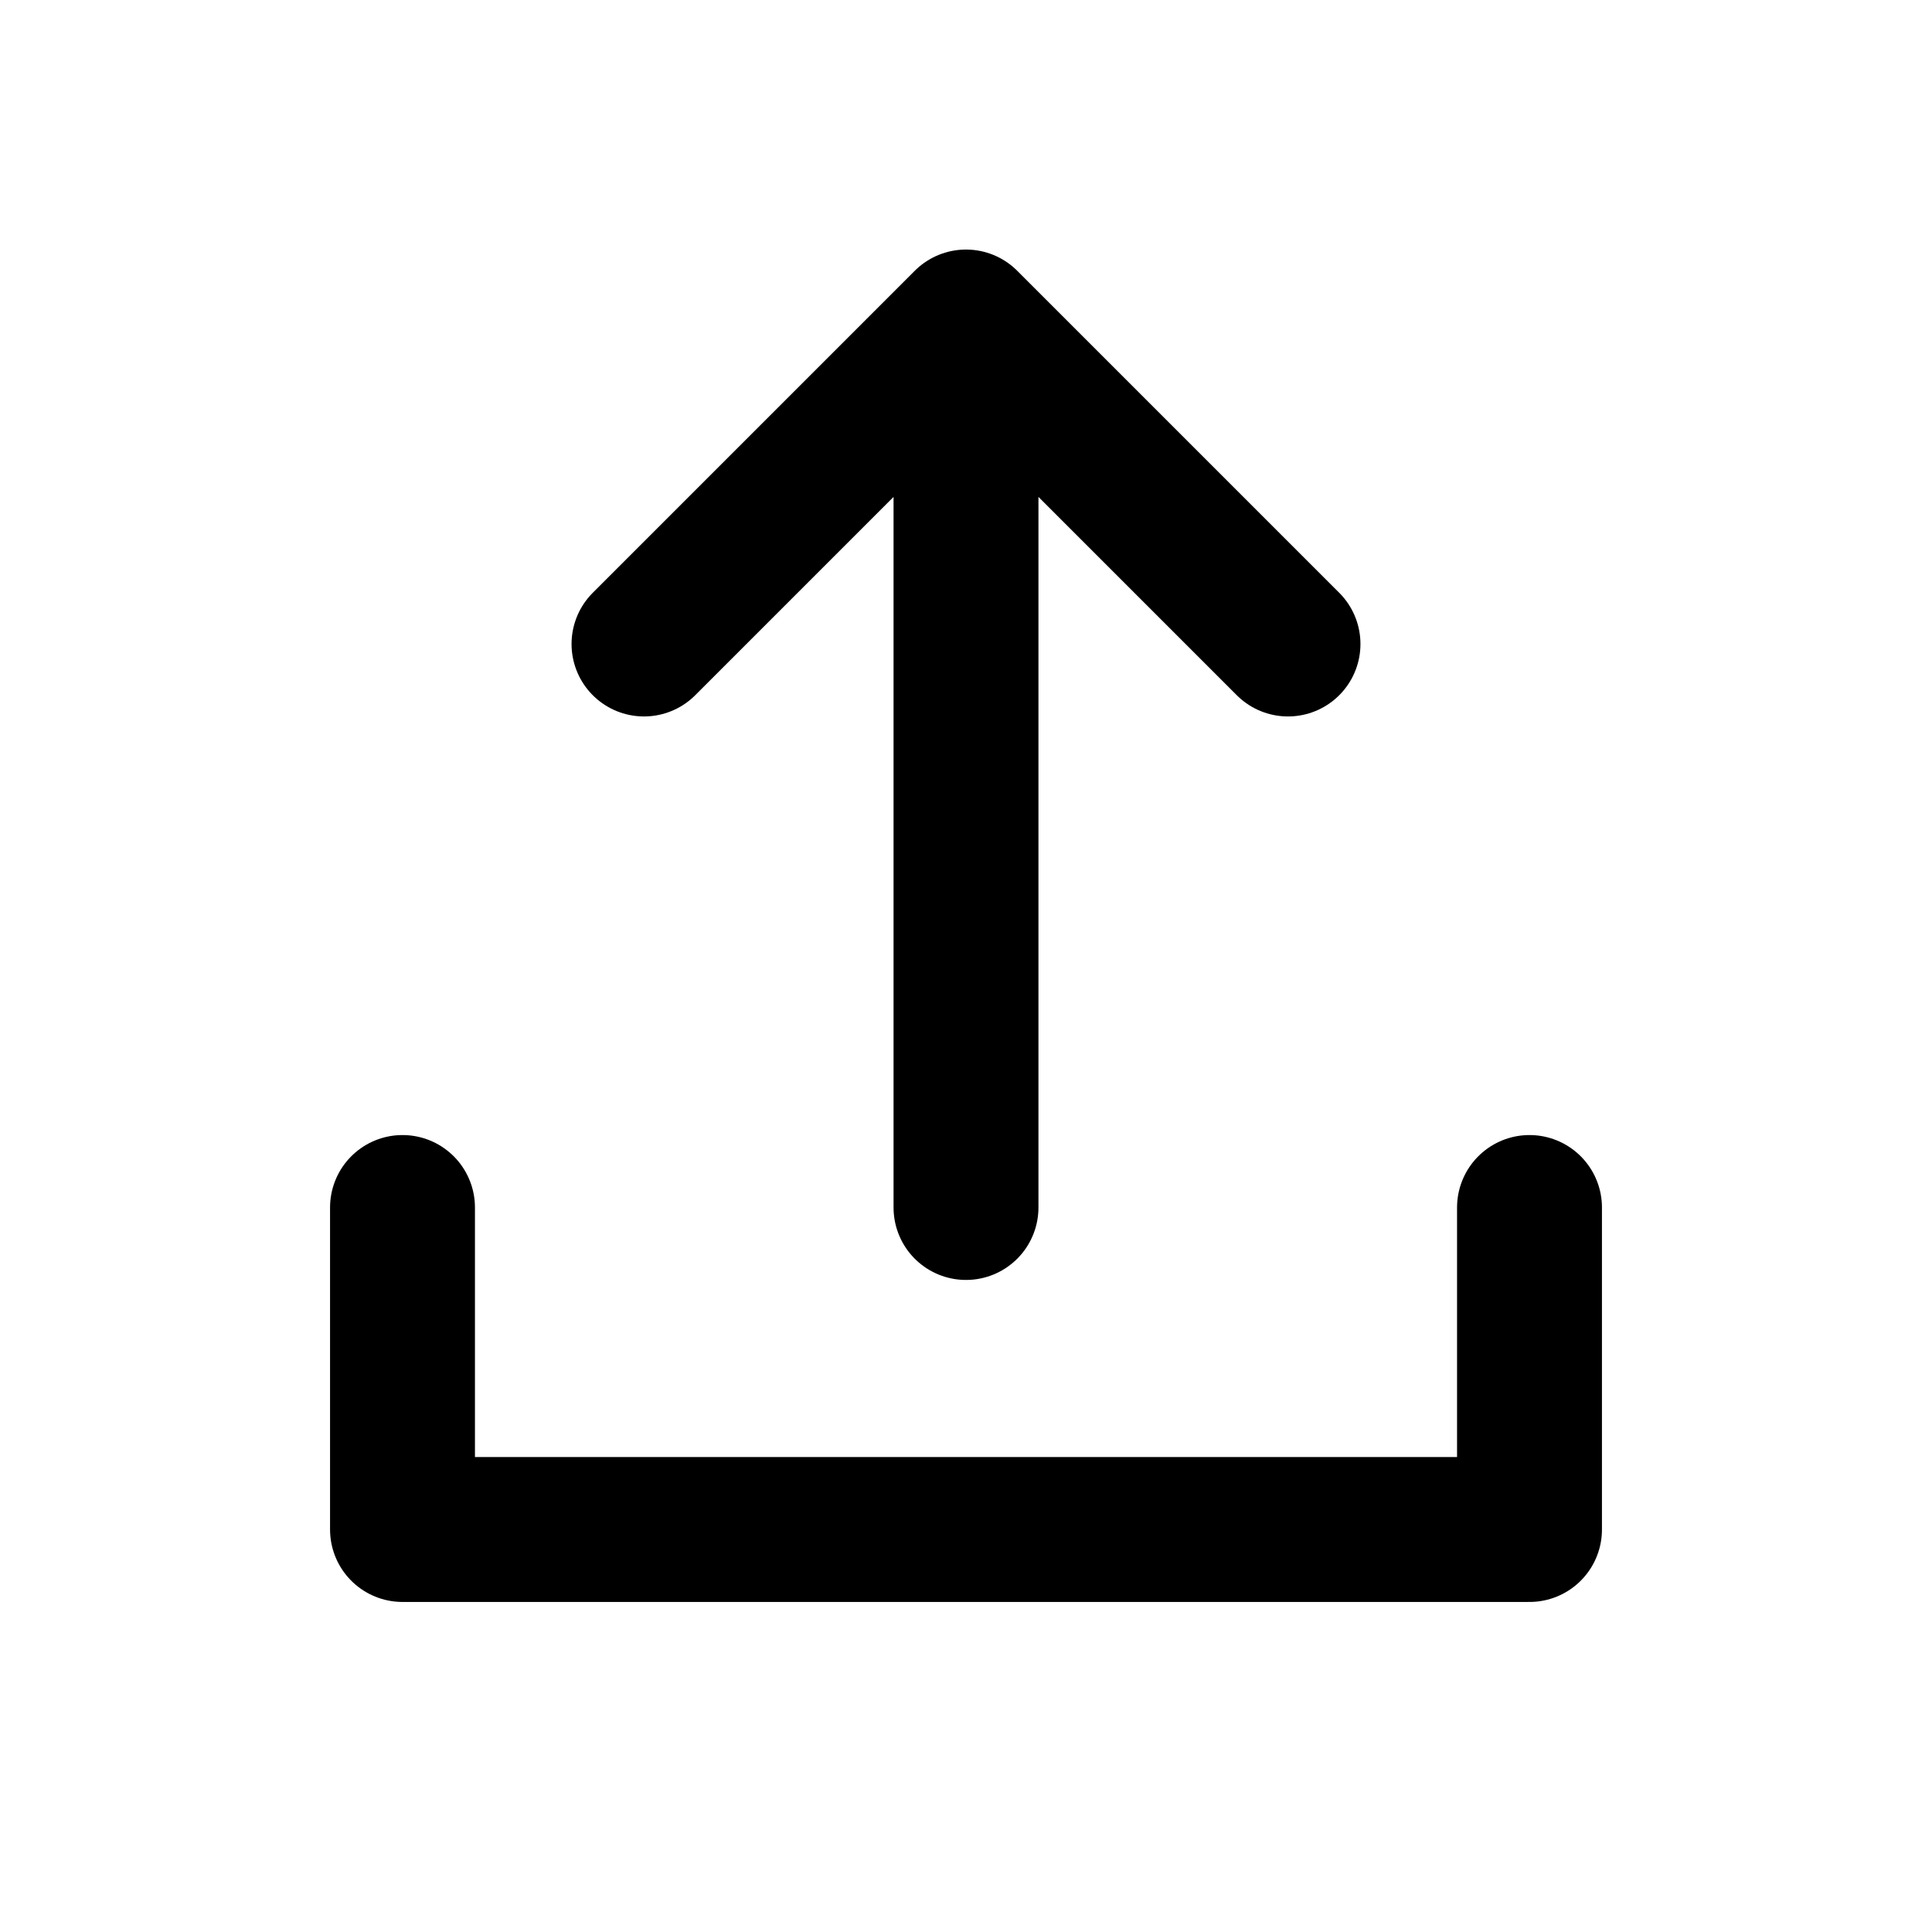
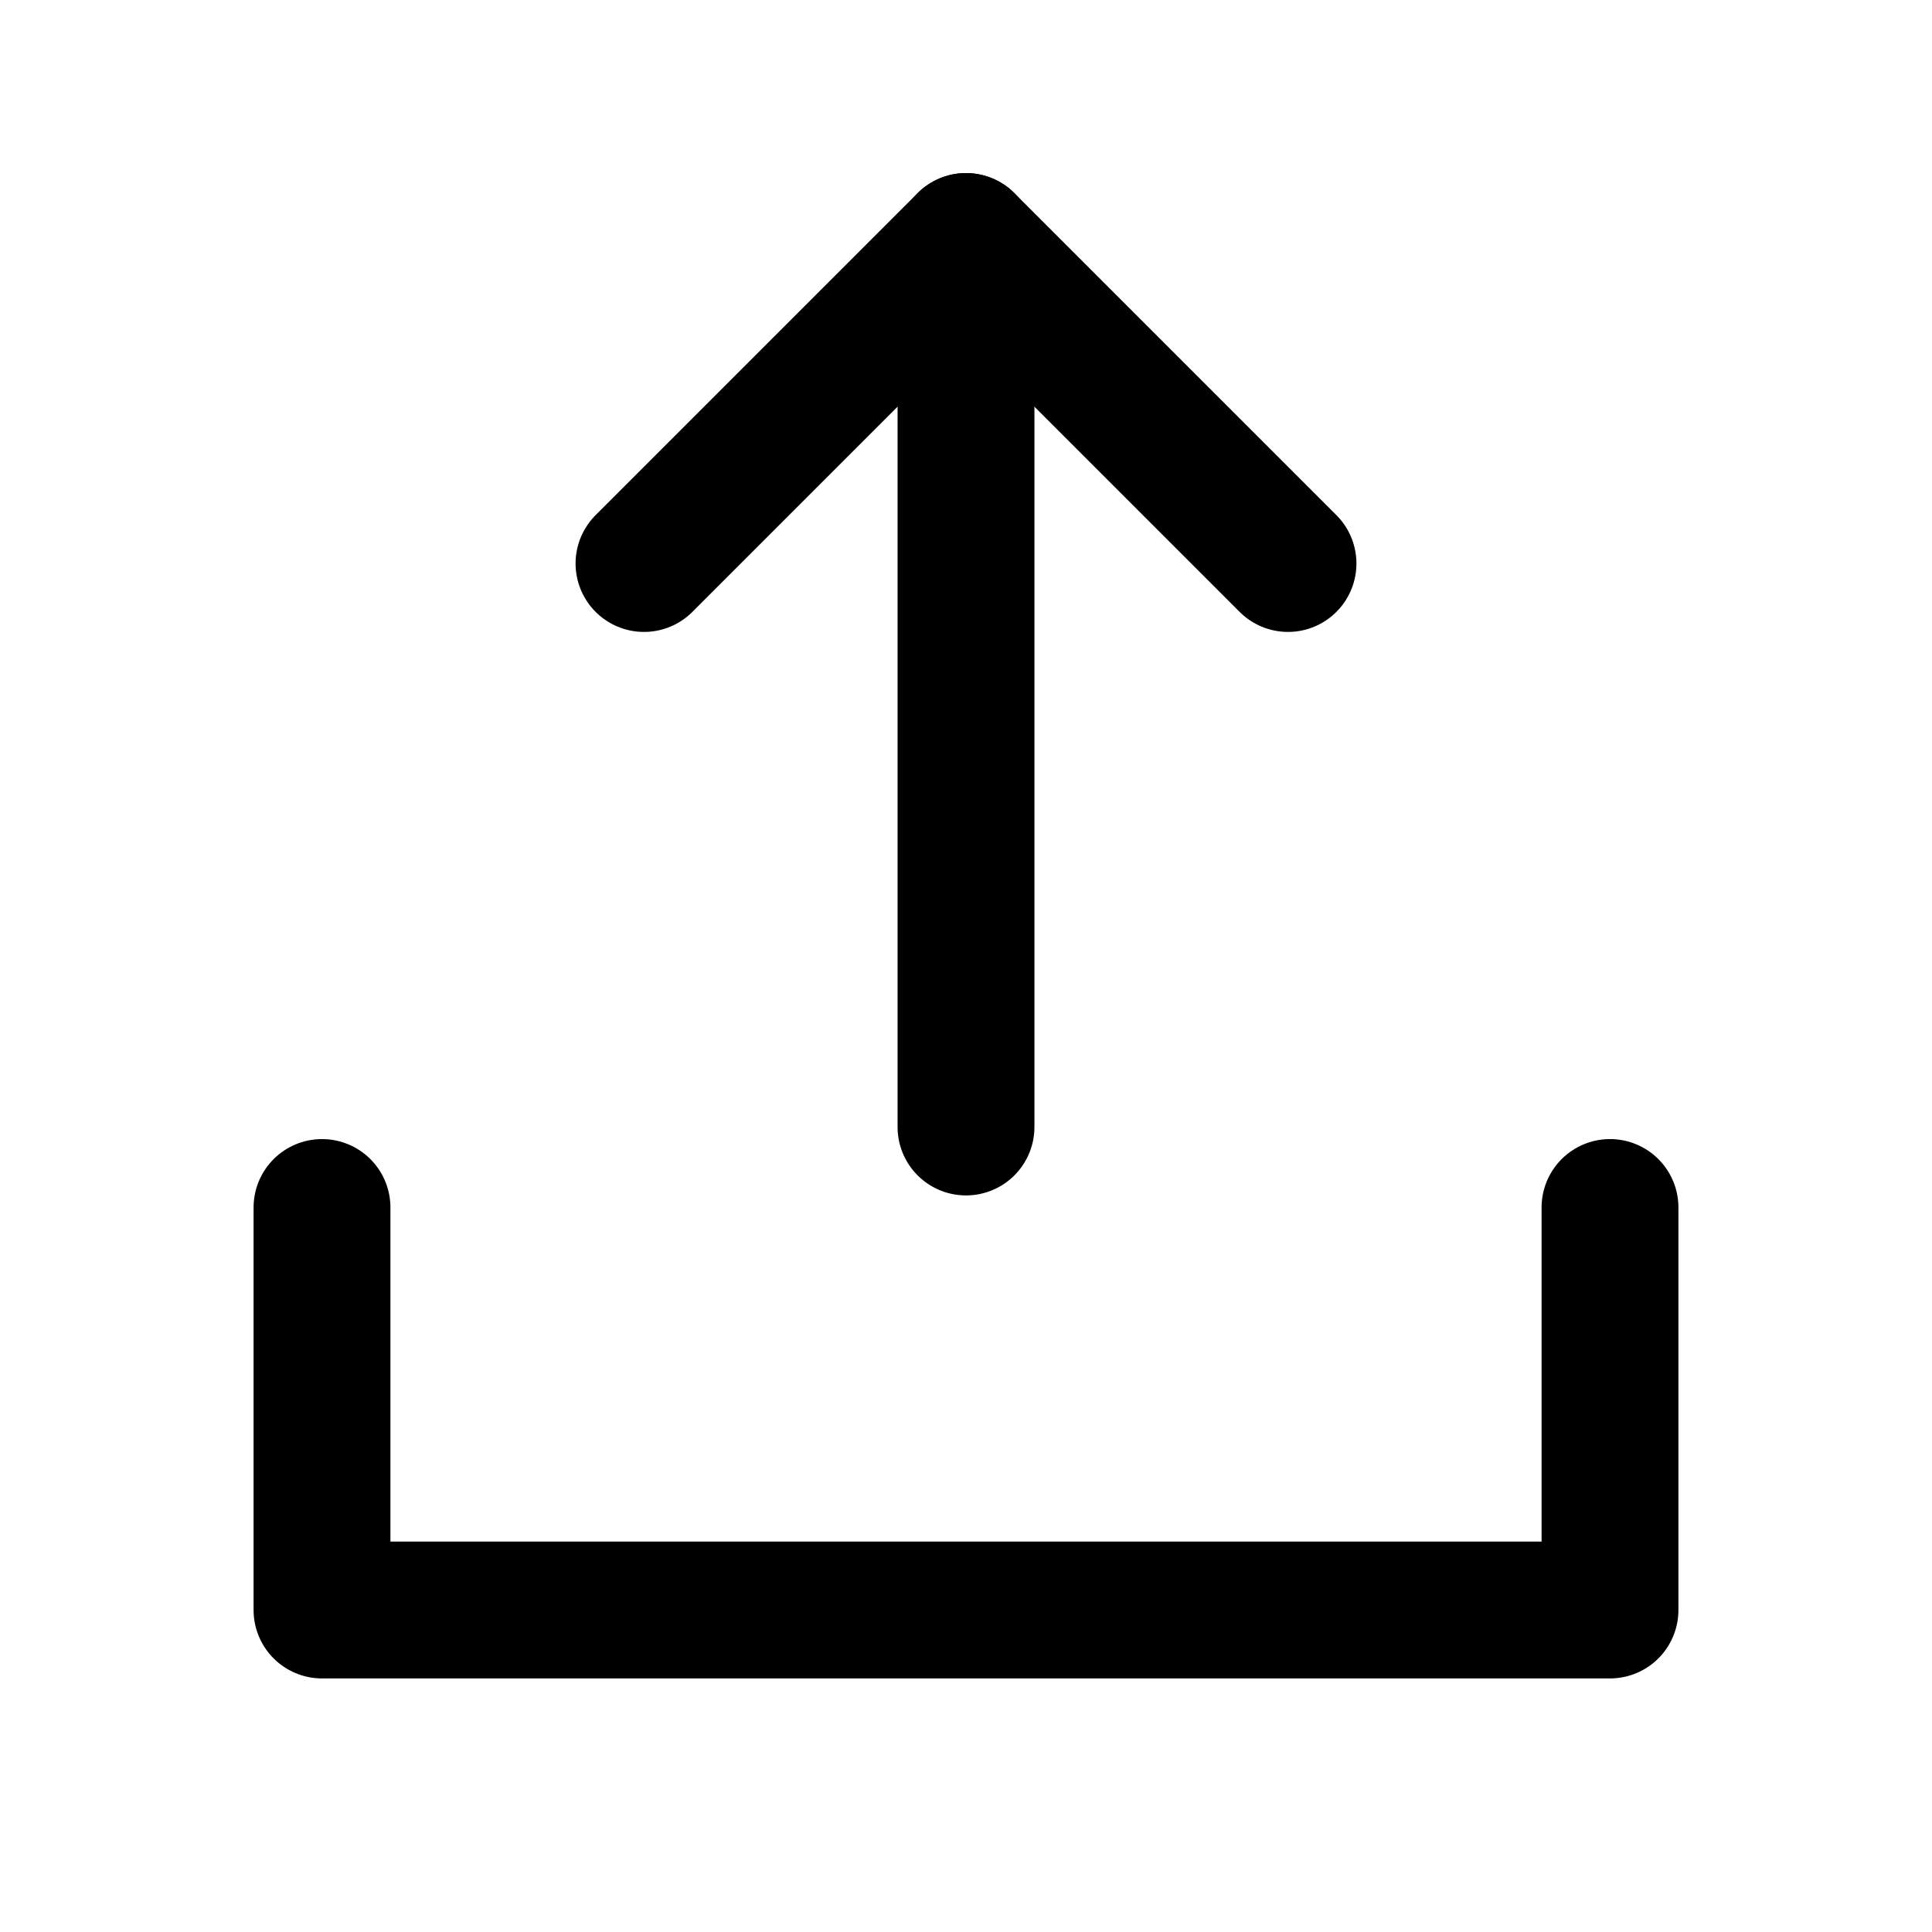
- <svg xmlns="http://www.w3.org/2000/svg" viewBox="0 0 24 24">
-   <path fill="none" stroke="currentColor" stroke-width="1.8" stroke-linecap="round" stroke-linejoin="round" d="M12 15V4M8 8l4-4 4 4M5 15v4h14v-4" />
+ <svg xmlns="http://www.w3.org/2000/svg" width="24" height="24" viewBox="0 0 24 24" fill="#1f2d3a">
+   <path fill="none" stroke="currentColor" stroke-width="1.7" stroke-linecap="round" stroke-linejoin="round" d="M12 3v11" />
+   <path fill="none" stroke="currentColor" stroke-width="1.7" stroke-linecap="round" stroke-linejoin="round" d="M8 7l4-4 4 4" />
+   <path fill="none" stroke="currentColor" stroke-width="1.7" stroke-linecap="round" stroke-linejoin="round" d="M4 15v5h16v-5" />
</svg>
